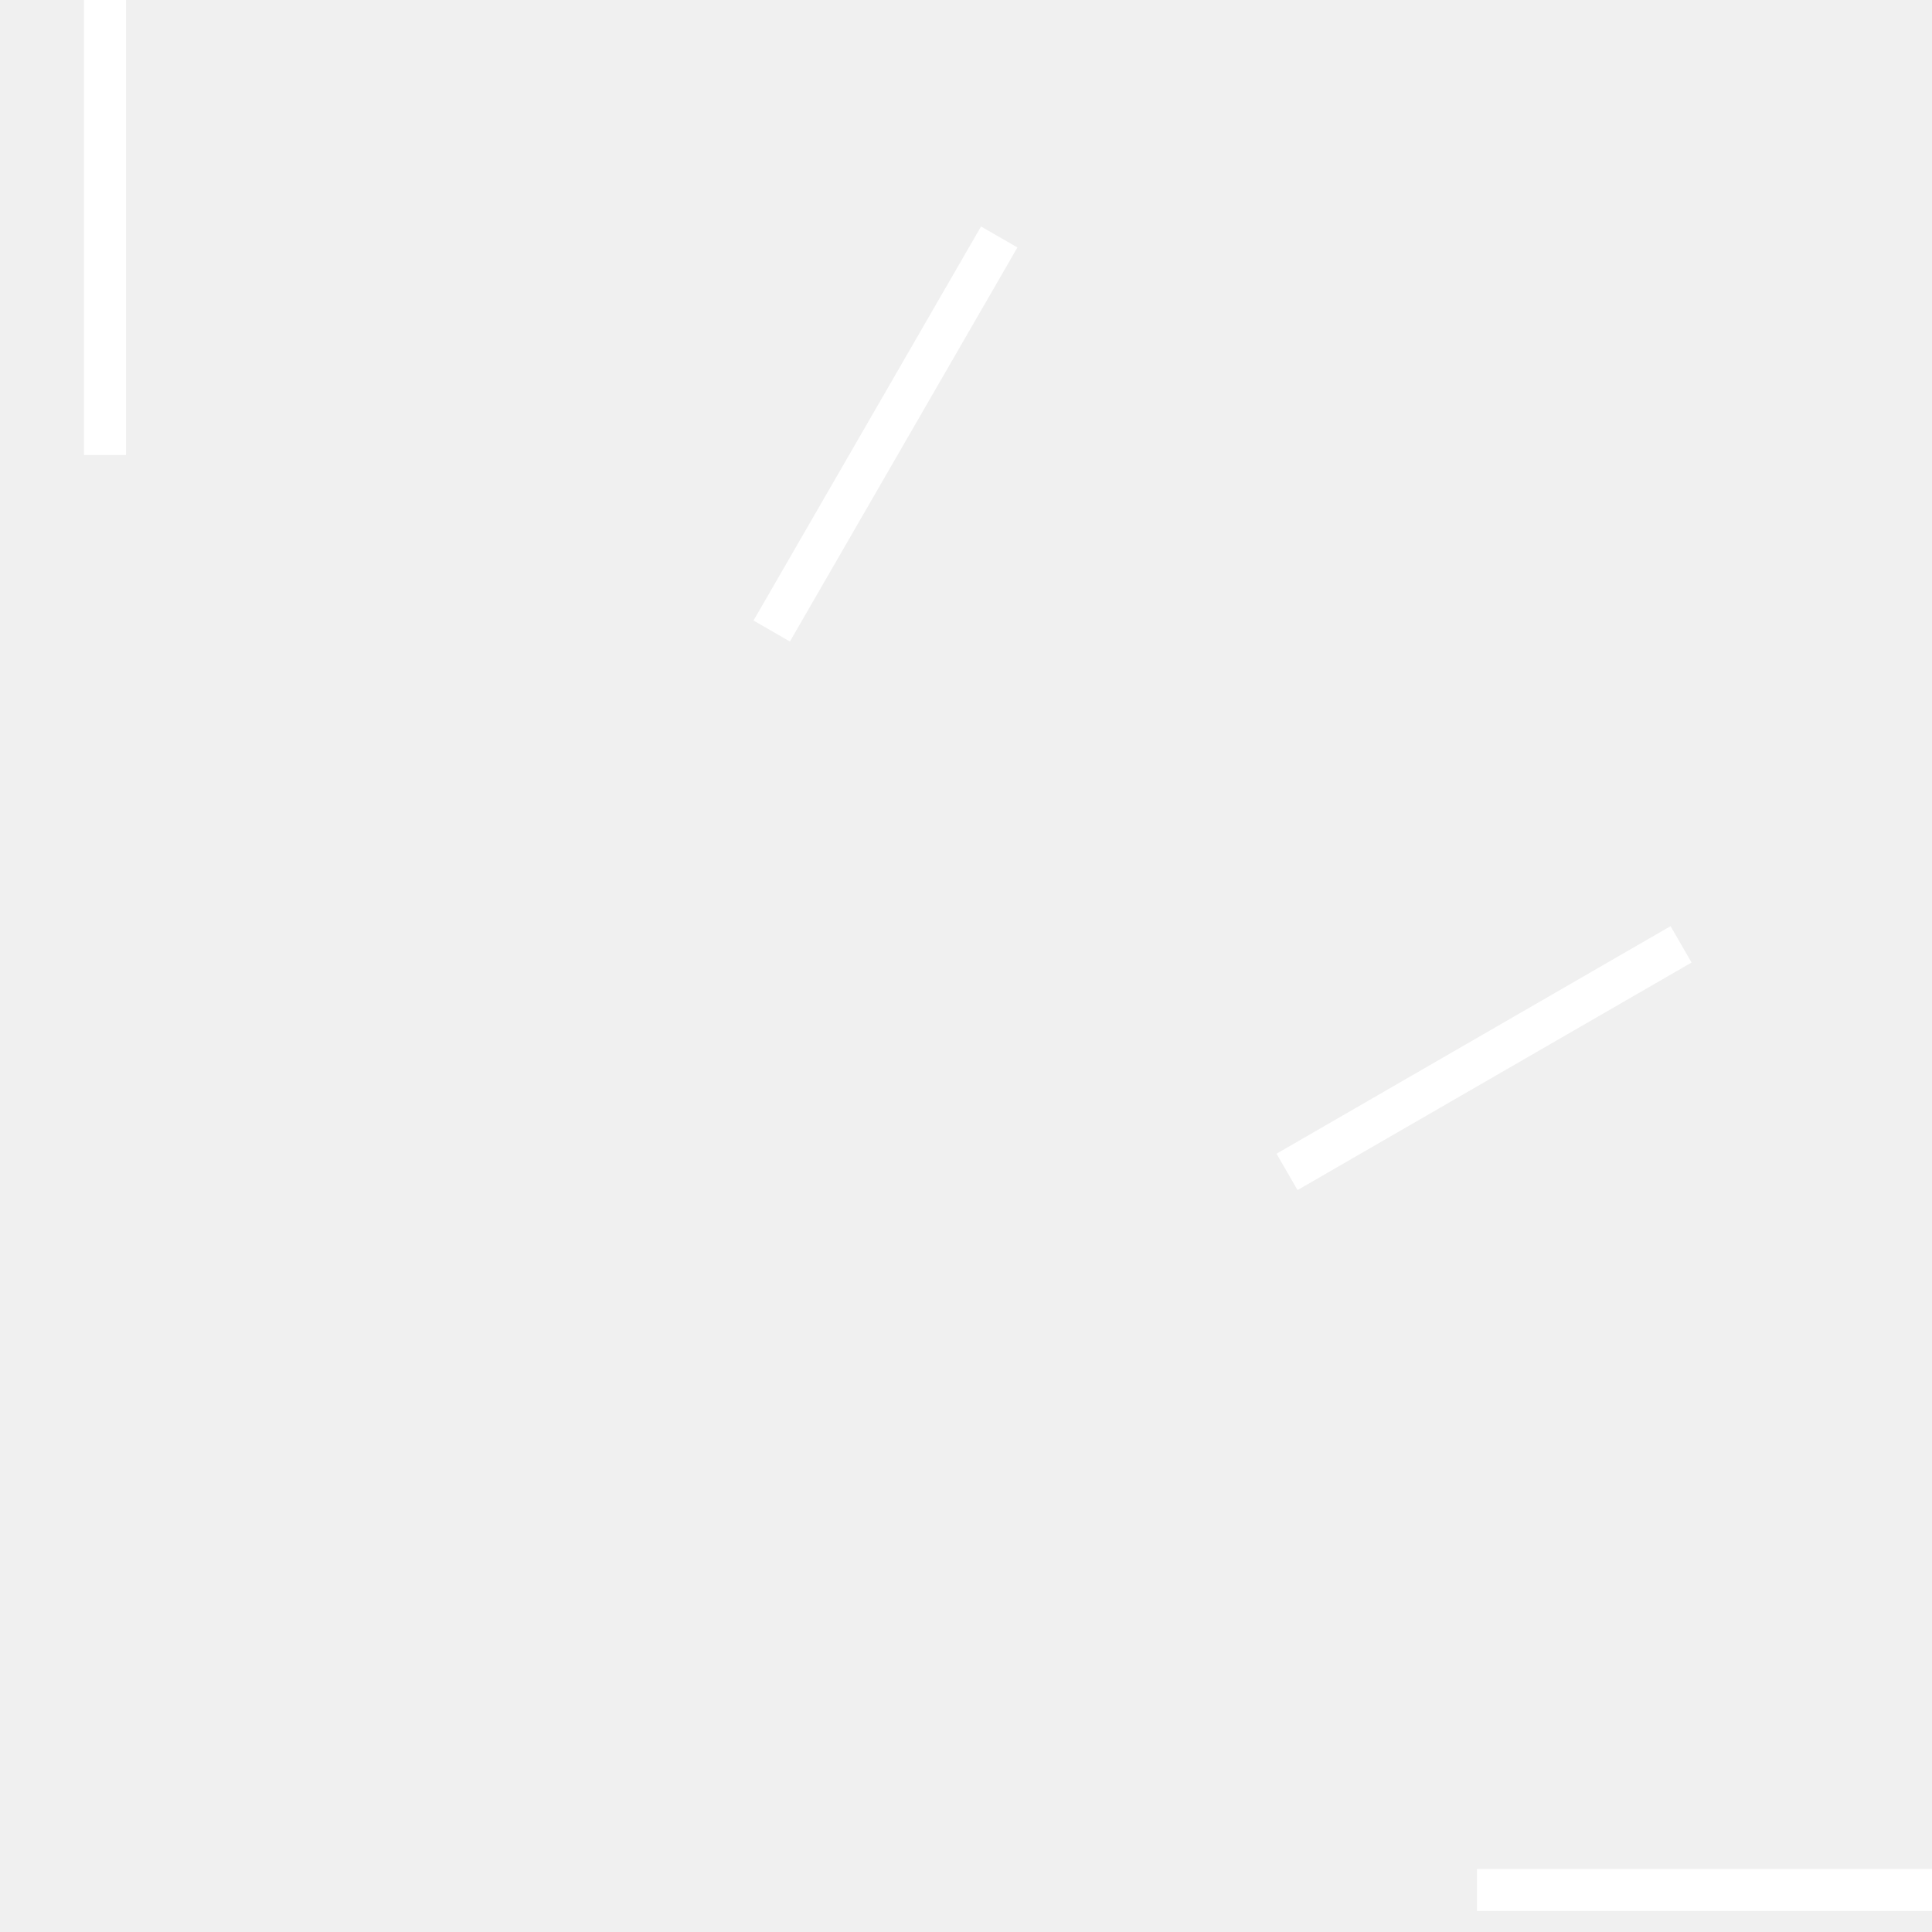
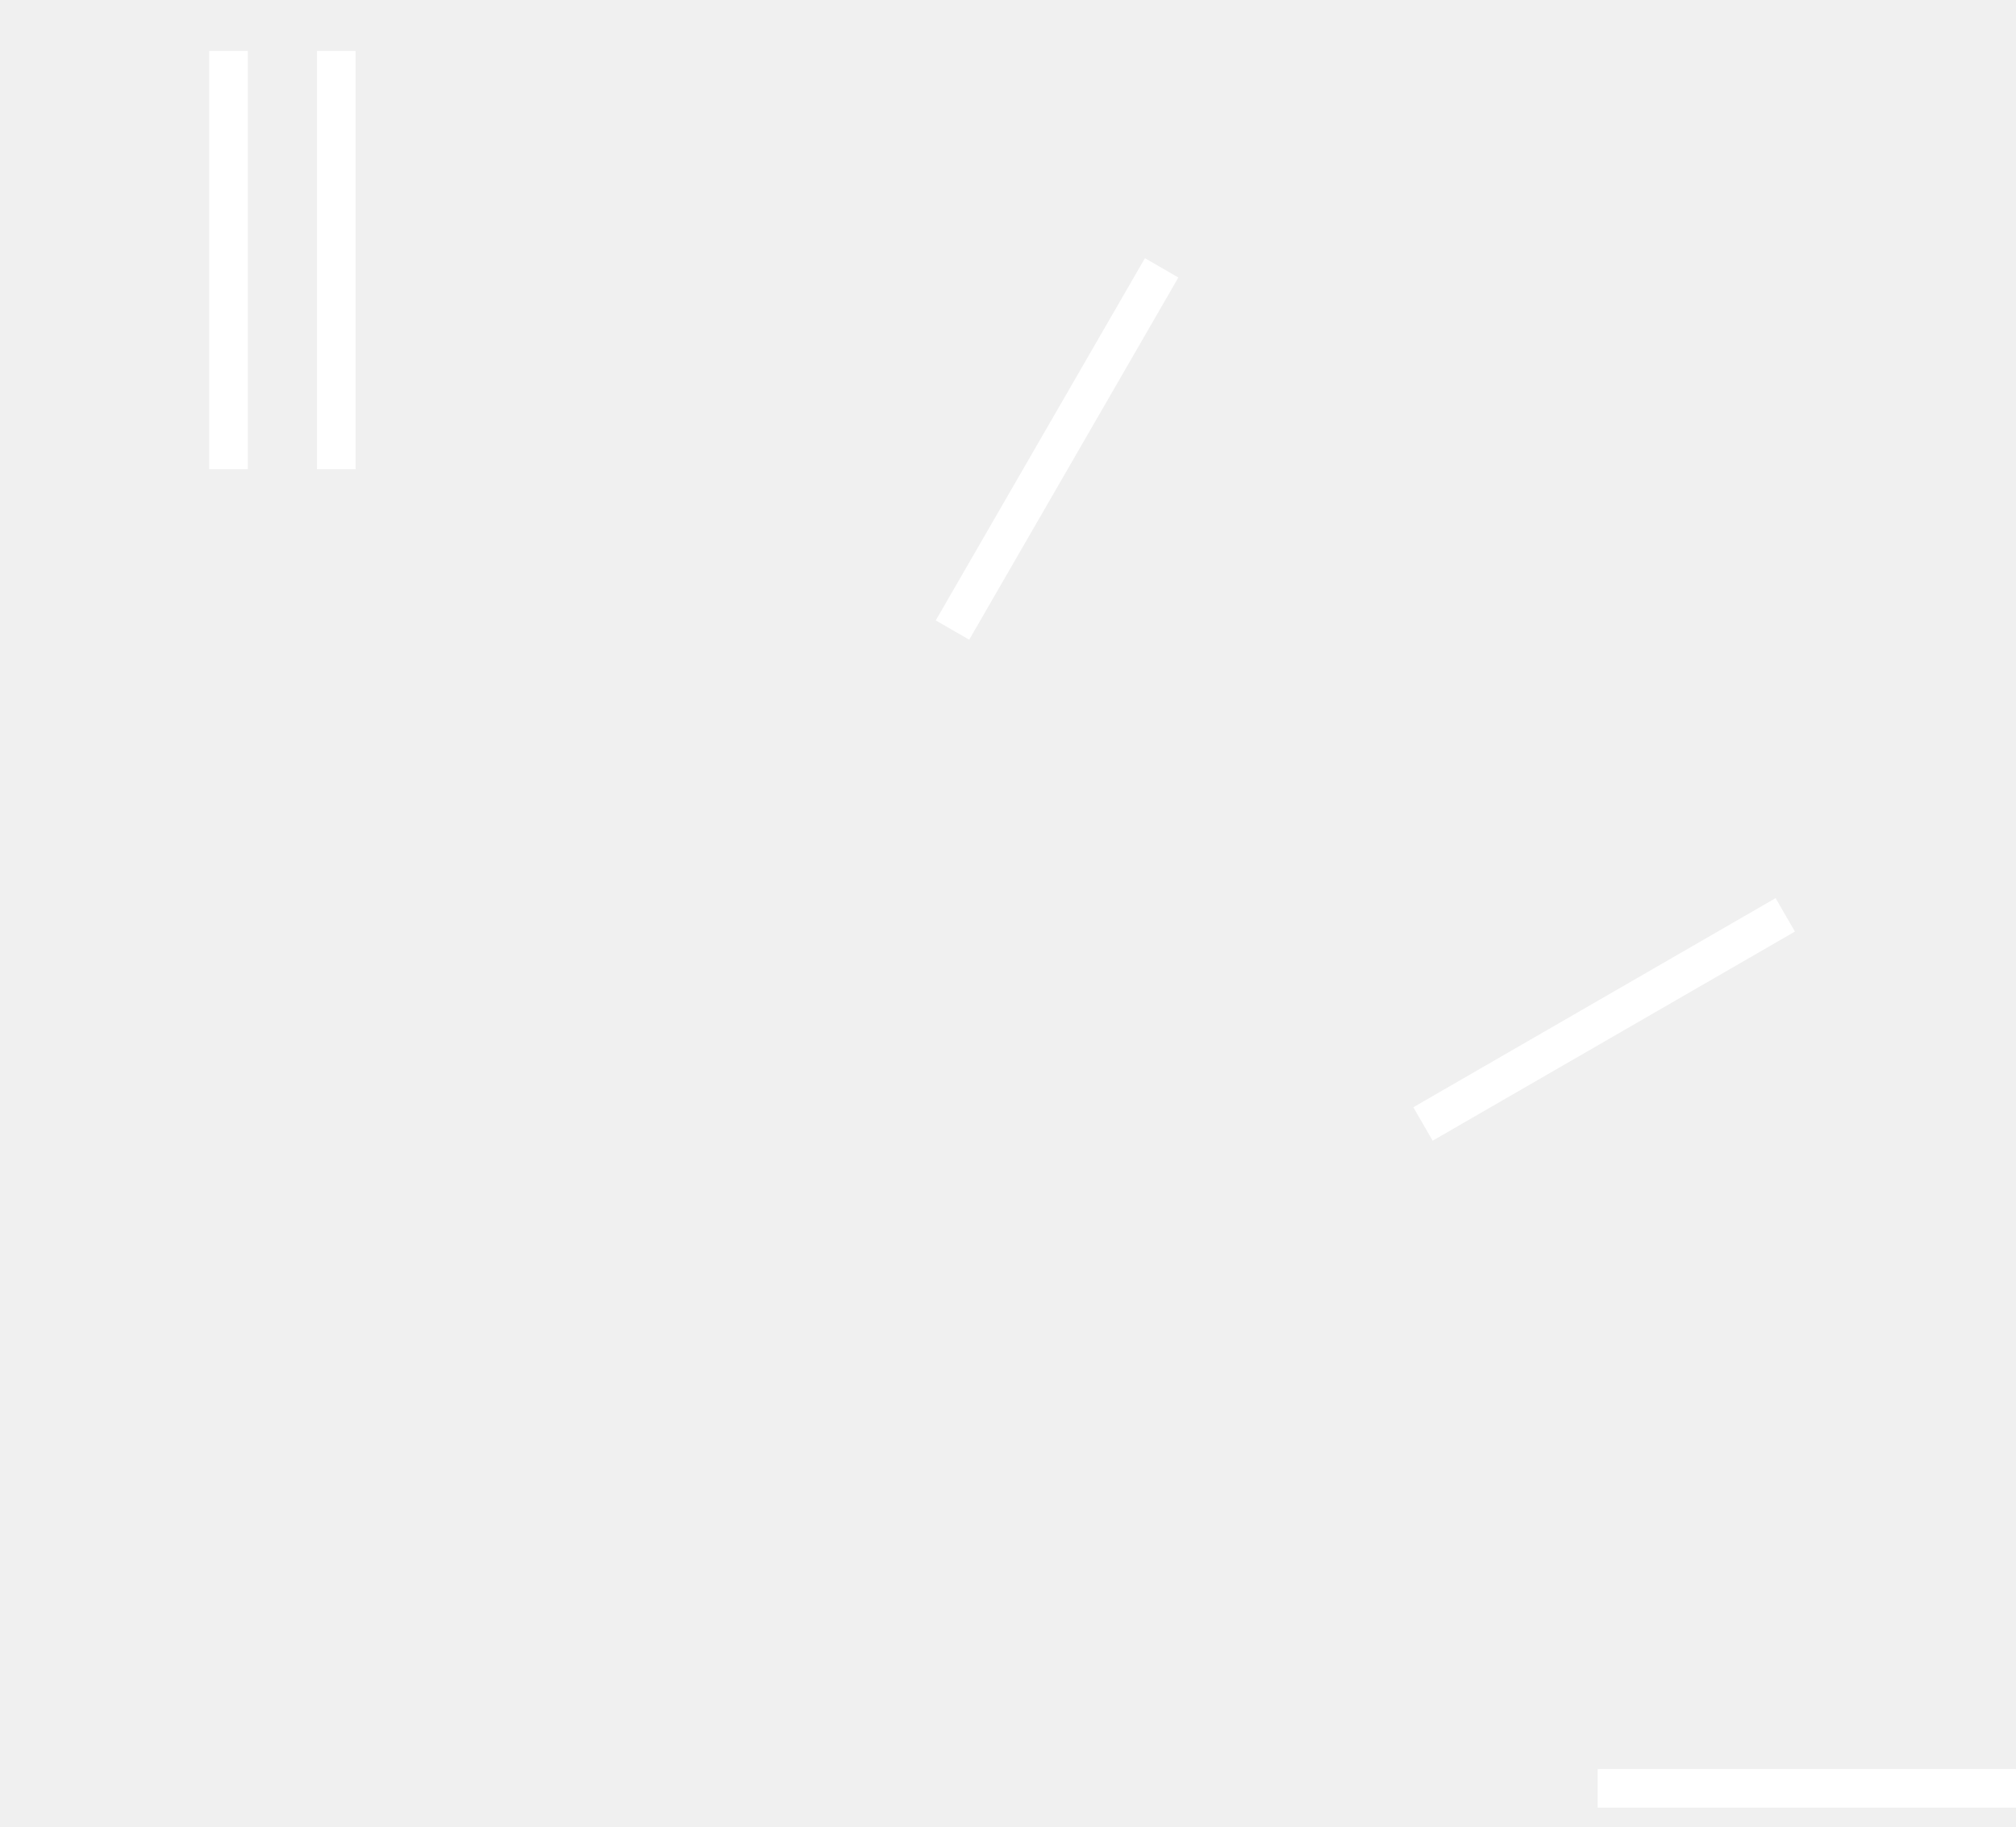
- <svg xmlns="http://www.w3.org/2000/svg" version="1.0" id="Layer_1" x="0px" y="0px" width="276px" height="276px" viewBox="0 0 276 276" enable-background="new 0 0 276 276" xml:space="preserve">
-   <rect x="12" fill="#FFFFFF" width="6" height="65" />
-   <rect x="211" y="267" fill="#FFFFFF" width="65" height="6" />
-   <rect x="209" y="118.652" transform="matrix(0.5001 0.866 -0.866 0.5001 236.8836 -108.0229)" fill="#FFFFFF" width="5.999" height="65.001" />
-   <rect x="123.5" y="29.499" transform="matrix(0.866 0.5 -0.5 0.866 47.9465 -54.9429)" fill="#FFFFFF" width="6" height="65.001" />
-   <g>
- </g>
-   <g>
- </g>
-   <g>
- </g>
-   <g>
- </g>
-   <g>
- </g>
-   <g>
- </g>
+ <svg xmlns="http://www.w3.org/2000/svg" version="1.1" id="Layer_1" x="0px" y="0px" width="313.253px" height="283.922px" viewBox="0 0 313.253 283.922" enable-background="new 0 0 313.253 283.922" xml:space="preserve">
+   <rect x="49.25" y="7.922" fill="#FFFFFF" width="6" height="65.001" />
+   <rect x="248.25" y="274.923" fill="#FFFFFF" width="65.001" height="6" />
+   <rect x="32.5" y="7.923" fill="#FFFFFF" width="6" height="65.001" />
+   <rect x="216.748" y="155.424" transform="matrix(-0.866 0.5 -0.5 -0.866 544.3152 170.9977)" fill="#FFFFFF" width="65.001" height="6" />
+   <rect x="131.748" y="66.778" transform="matrix(-0.5 0.866 -0.866 -0.5 306.8014 -37.5793)" fill="#FFFFFF" width="65.001" height="6" />
</svg>
